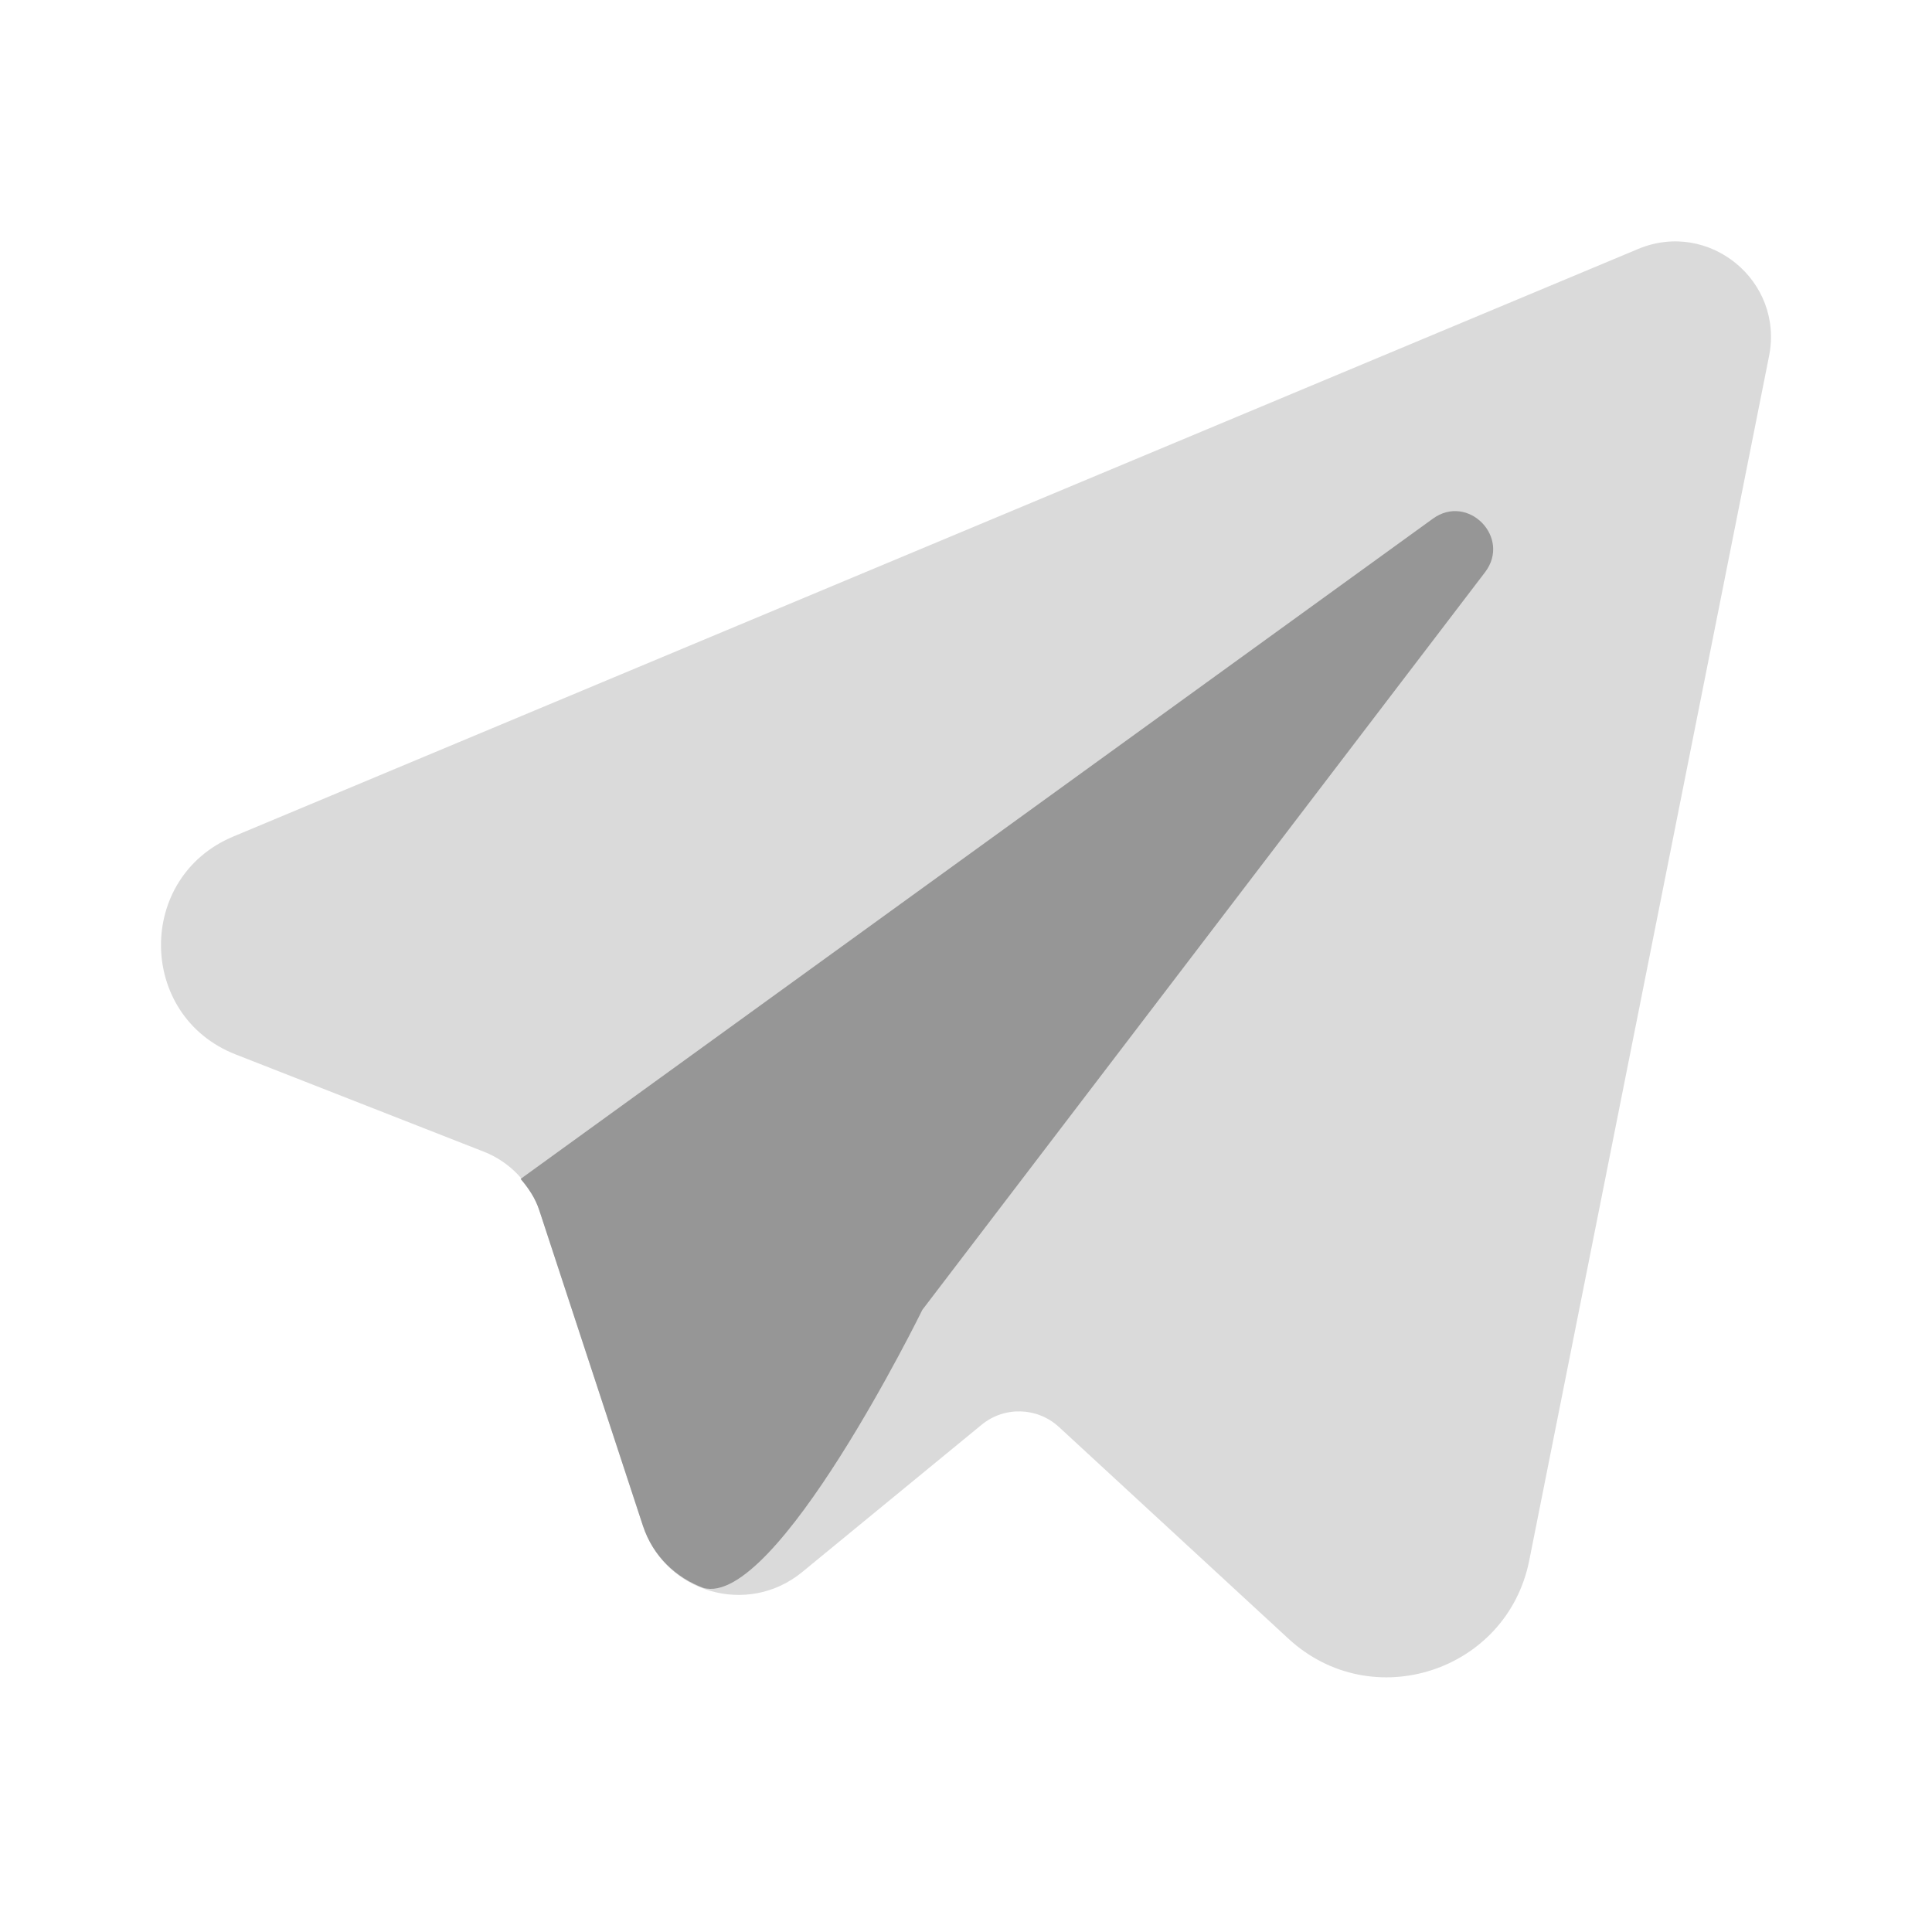
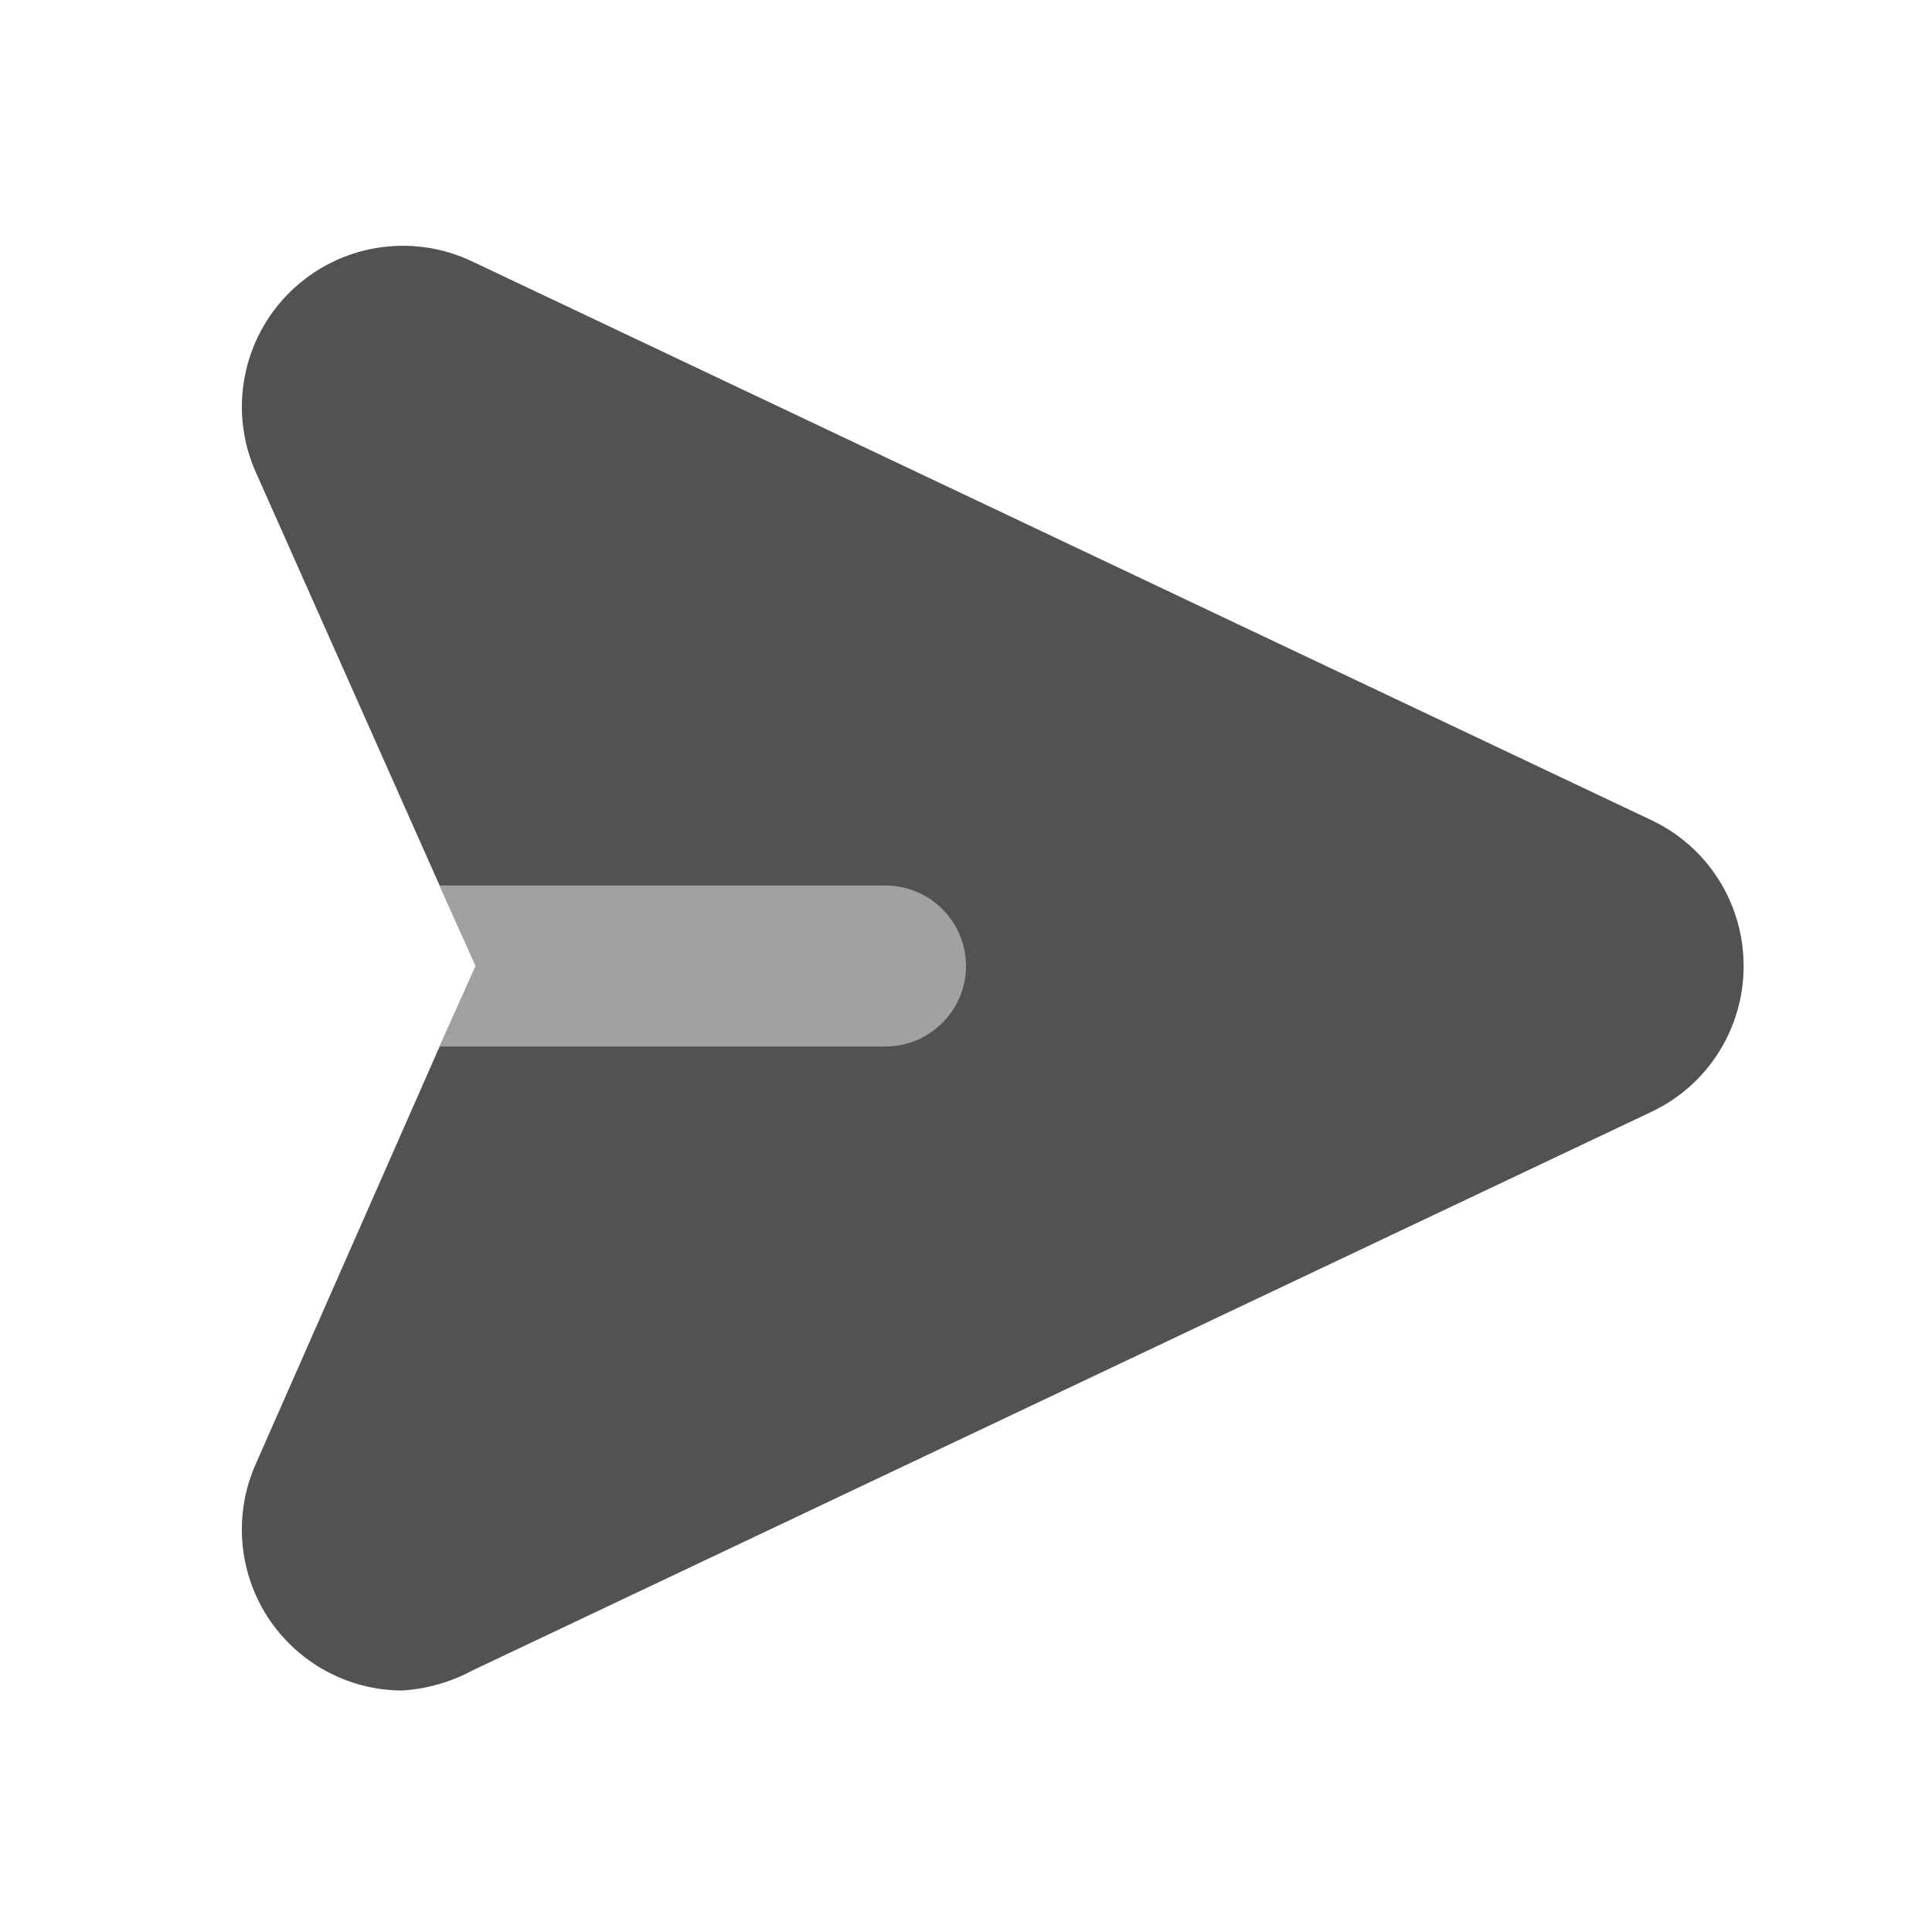
- <svg xmlns="http://www.w3.org/2000/svg" viewBox="0 0 24 24">
-   <path d="M2.926,13.098l3.085,1.209c0.326,0.128,0.578,0.395,0.688,0.727l1.287,3.918c0.274,0.835,1.301,1.134,1.98,0.576l2.228-1.829c0.282-0.232,0.692-0.22,0.961,0.028l2.851,2.63c1.035,0.955,2.716,0.408,2.991-0.973l2.979-14.961c0.186-0.935-0.747-1.698-1.627-1.33l-17.454,7.3C1.687,10.9,1.706,12.62,2.926,13.098z" opacity=".35" fill="#969696" />
-   <path d="M11.458,16.271l6.99-9.163c0.328-0.43-0.211-0.982-0.648-0.665L6.467,14.645c0.098,0.115,0.184,0.242,0.232,0.389l1.287,3.918c0.126,0.383,0.413,0.647,0.75,0.773C9.639,19.981,11.458,16.271,11.458,16.271z" fill="#969696" />
+ <svg xmlns="http://www.w3.org/2000/svg" width="24px" height="24px" viewBox="0 0 24 24" version="1.1">
+   <g id="surface1">
+     <path style=" stroke:none;fill-rule:nonzero;fill:rgb(32.157%,32.157%,32.157%);fill-opacity:1;" d="M 21.66 12 C 21.66 12.773 21.219 13.477 20.52 13.809 L 5.871 20.75 C 5.602 20.895 5.305 20.98 5 21 C 4.32 21 3.691 20.652 3.324 20.086 C 2.957 19.516 2.902 18.797 3.18 18.18 L 5.461 13 L 5.91 12 L 5.461 11 L 3.18 5.871 C 2.836 5.105 3.008 4.207 3.609 3.621 C 4.211 3.035 5.113 2.887 5.871 3.25 L 20.52 10.191 C 21.219 10.523 21.66 11.227 21.66 12 Z M 21.66 12 " />
+     <path style=" stroke:none;fill-rule:nonzero;fill:rgb(63.137%,63.137%,63.137%);fill-opacity:1;" d="M 12 12 C 12 12.551 11.551 13 11 13 L 5.461 13 L 5.91 12 L 5.461 11 L 11 11 C 11.551 11 12 11.449 12 12 Z M 12 12 " />
+   </g>
</svg>
